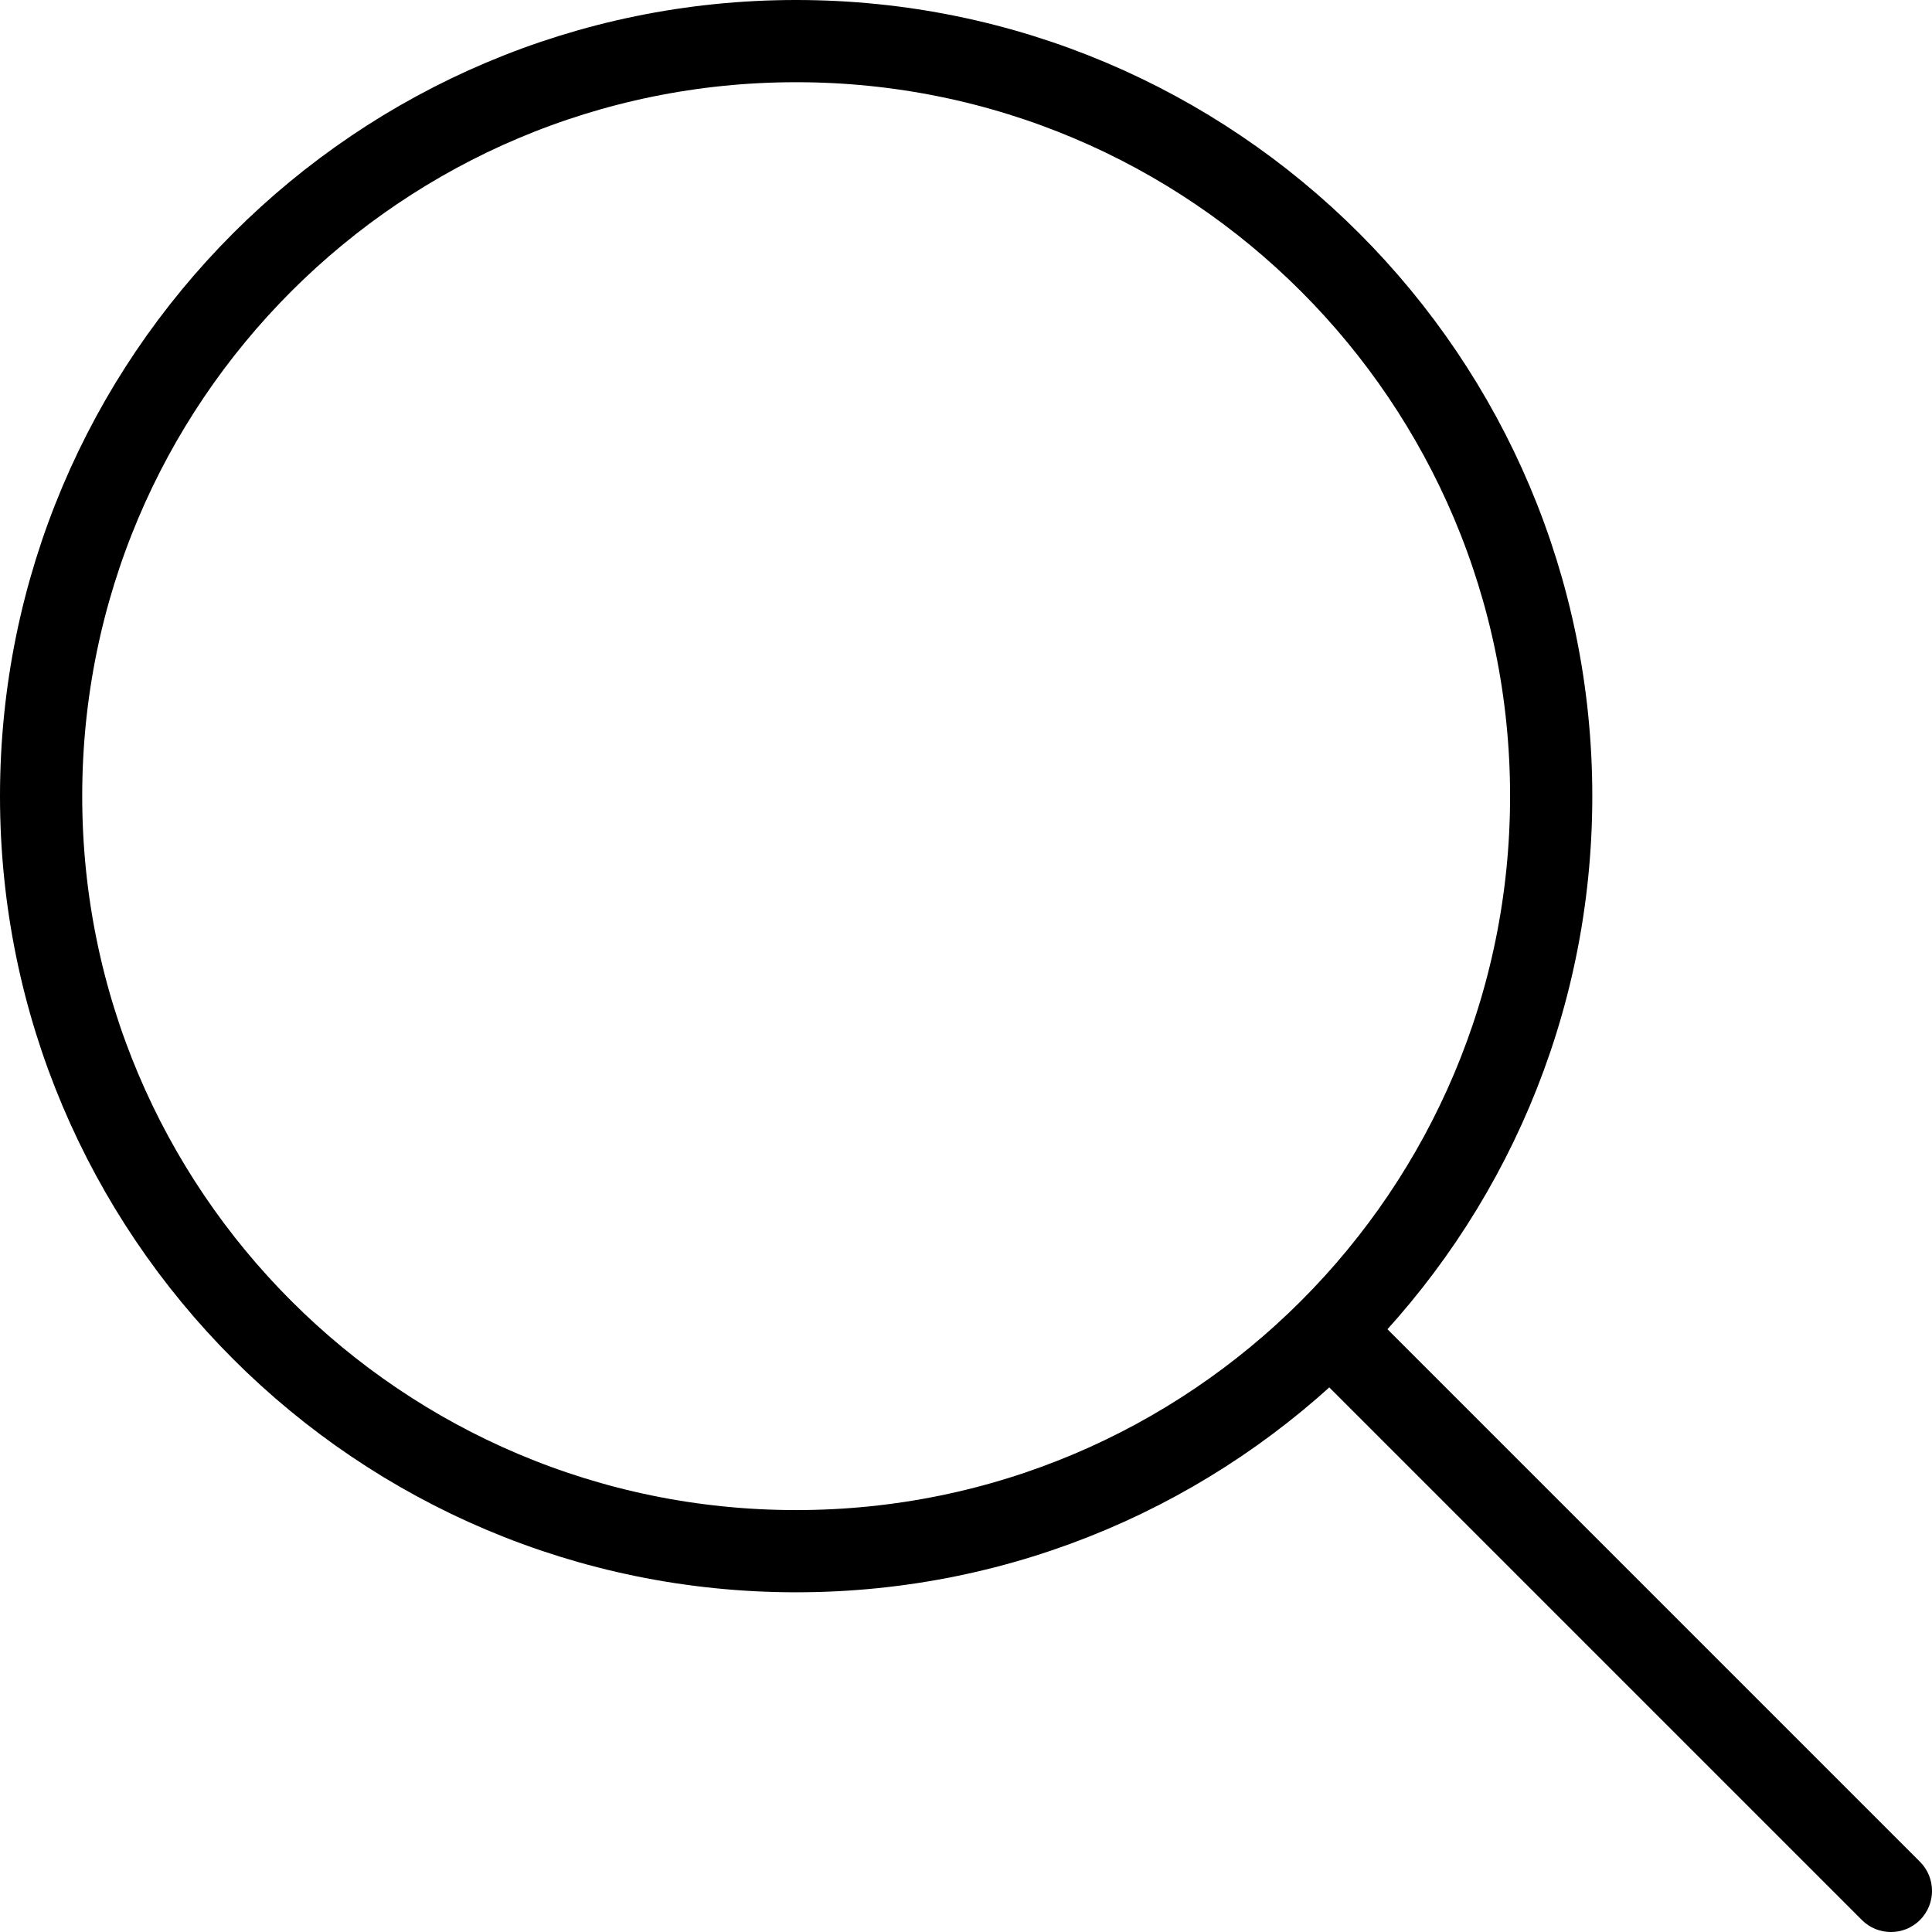
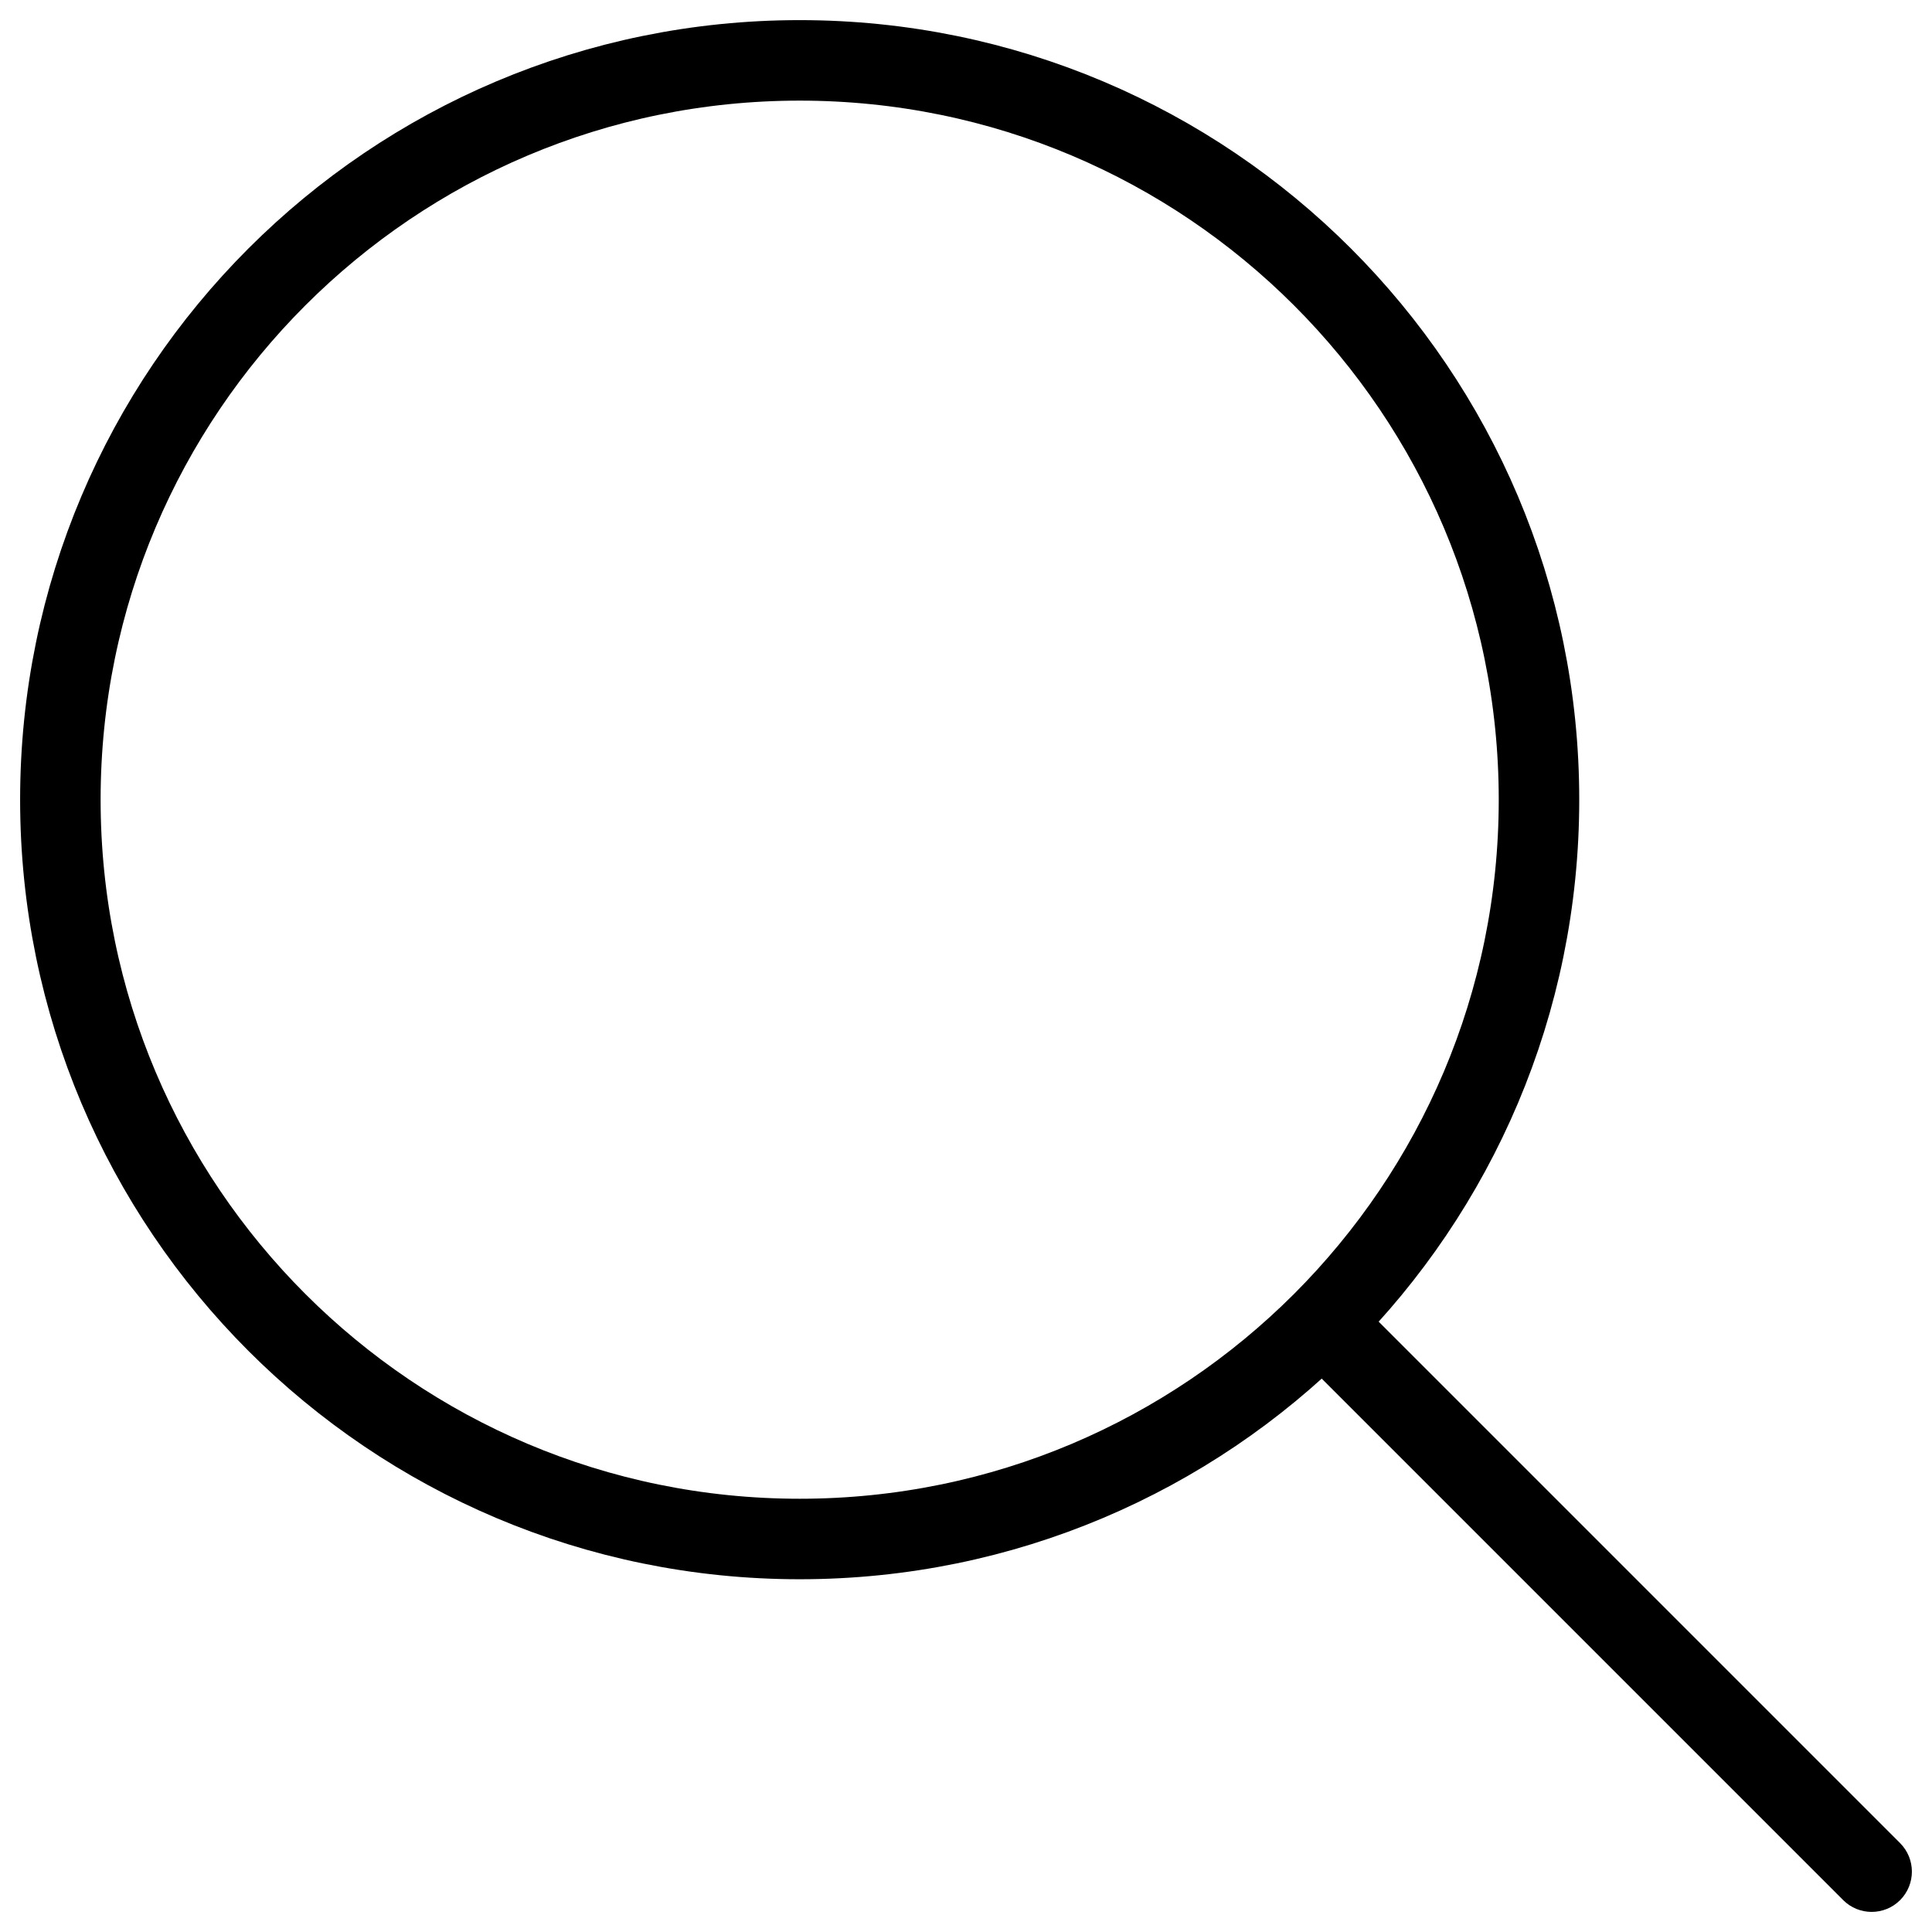
- <svg xmlns="http://www.w3.org/2000/svg" overflow="visible" style="display: block;" width="23.5" height="23.5" viewBox="0 0 23.5 23.5" fill="none">
-   <g id="Group 198">
-     <circle id="Ellipse 198" cx="9.684" cy="9.684" r="9.184" stroke="black" />
-     <path id="Vector 6" d="M22.647 23.354C22.842 23.549 23.159 23.549 23.354 23.354C23.549 23.158 23.549 22.842 23.354 22.646L23 23L22.647 23.354ZM23 23L23.354 22.646L16.354 15.646L16 16L15.646 16.353L22.647 23.354L23 23Z" fill="black" />
+ <svg xmlns="http://www.w3.org/2000/svg" width="24" height="24" viewBox="0 0 24 24" fill="none">
+   <g transform="translate(0.2499 0.25)">
+     <g id="Group 198">
+       <circle id="Ellipse 198" cx="9.684" cy="9.684" r="9.184" stroke="black" stroke-width="1" vector-effect="non-scaling-stroke" />
+       <path id="Vector 6" d="M22.647 23.354C22.842 23.549 23.159 23.549 23.354 23.354C23.549 23.158 23.549 22.842 23.354 22.646L23 23L22.647 23.354ZM23 23L23.354 22.646L16.354 15.646L16 16L15.646 16.353L22.647 23.354L23 23Z" fill="black" />
+     </g>
  </g>
</svg>
